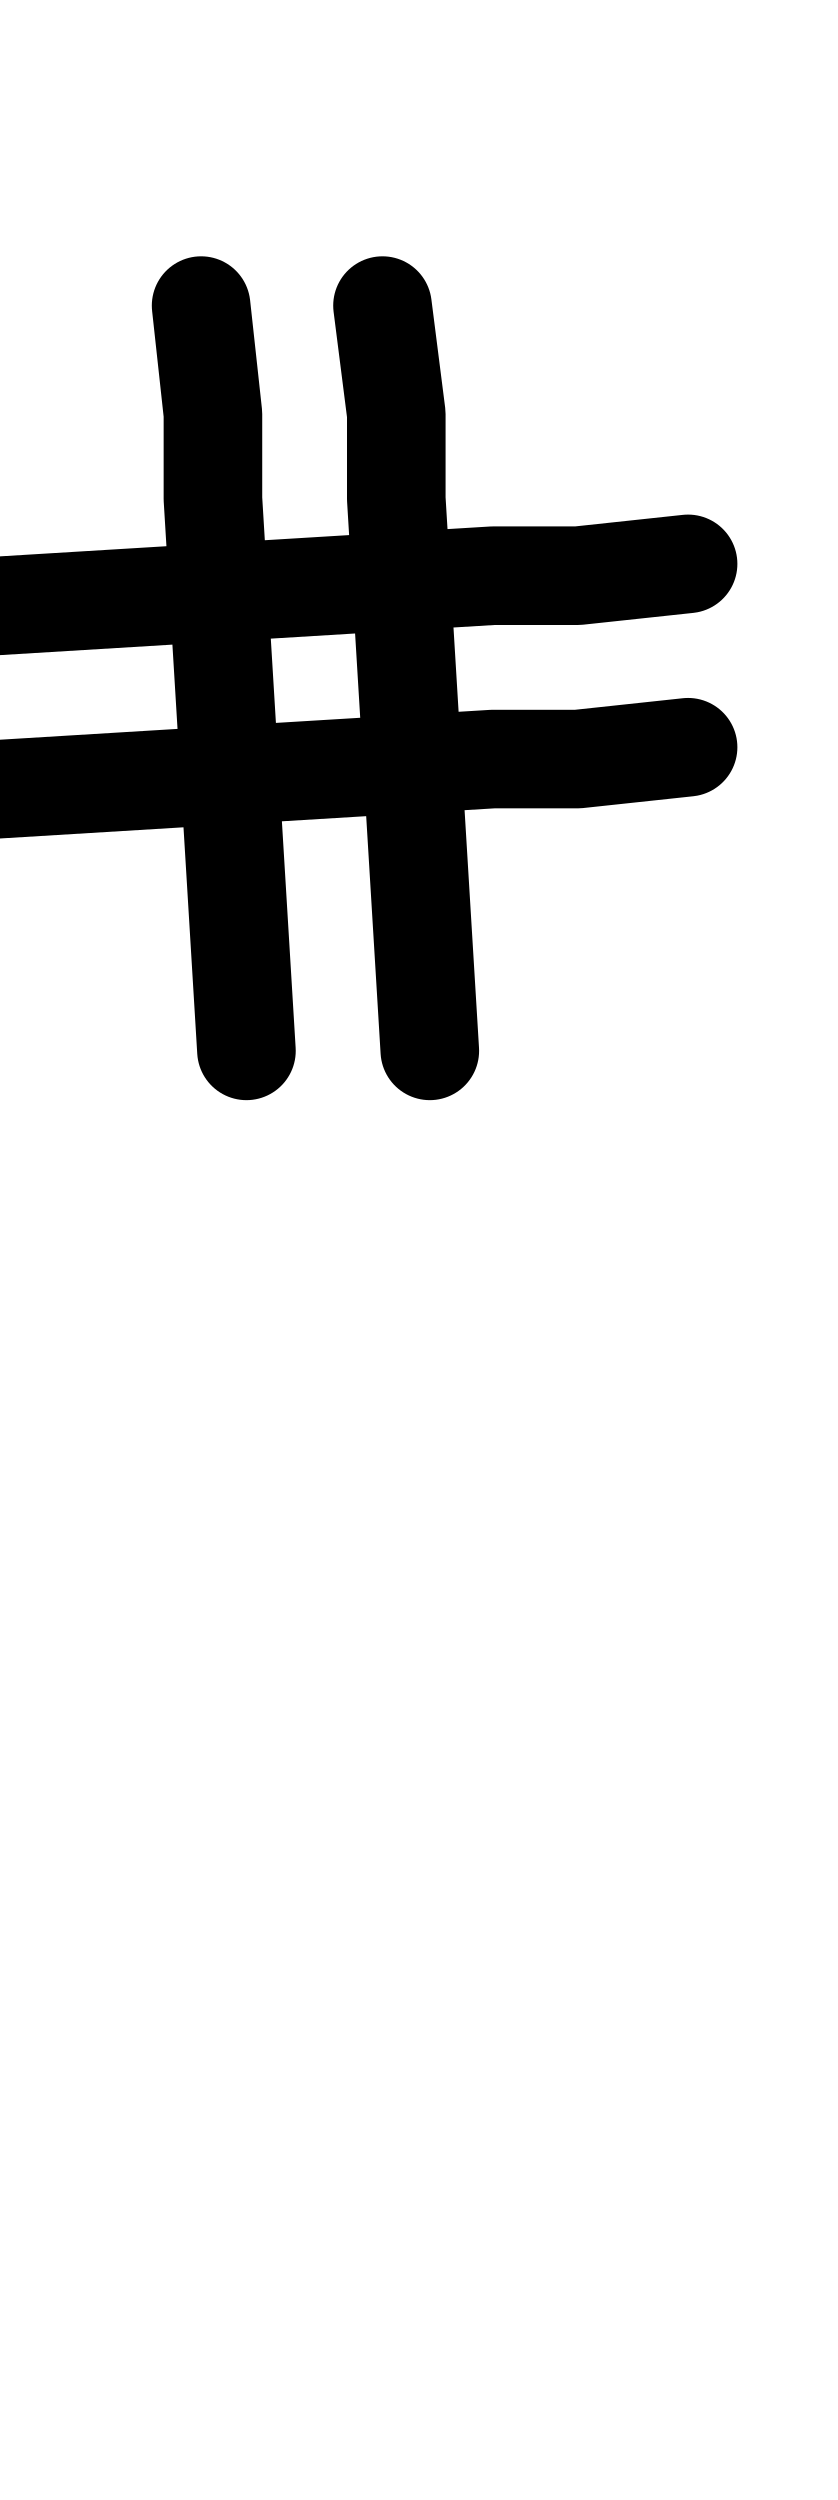
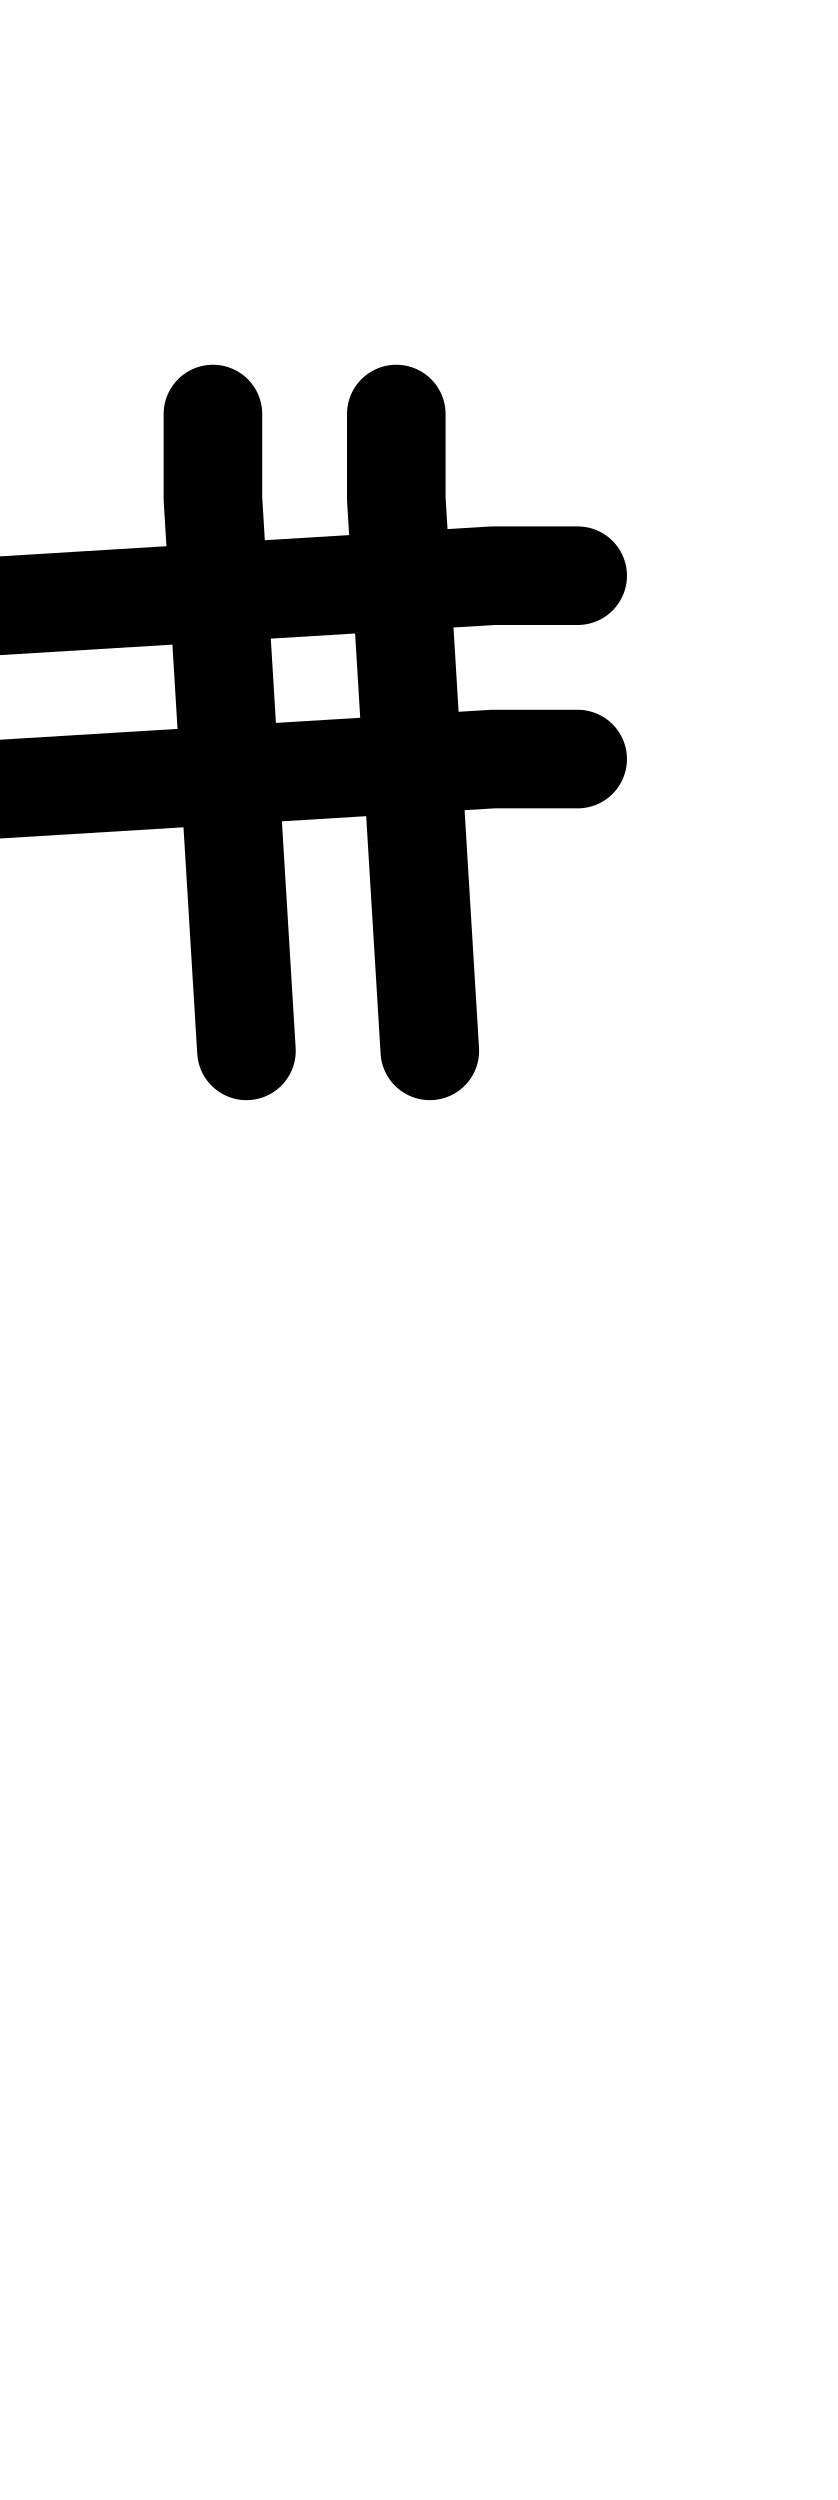
<svg xmlns="http://www.w3.org/2000/svg" width="425" height="1268" viewBox="0 0 425 1268" data-advance="425" data-ascent="750" data-descent="-518" data-vertical-extent="1268" data-units-per-em="1000" data-glyph-name="numbersign" data-codepoint="35" fill="none" stroke="currentColor" stroke-width="50" stroke-linecap="round" stroke-linejoin="round">
-   <path d="M-29 309 250 292H293L349 286L293 292H250M-29 402 250 385H293L349 379L293 385H250M125 533 108 253V210L102 155L108 210V253M218 533 201 253V210L194 155L201 210V253" />
+   <path d="M293 292H250L-29 309M293 385H250L-29 402M108 210V253L125 533M201 210V253L218 533" />
</svg>
